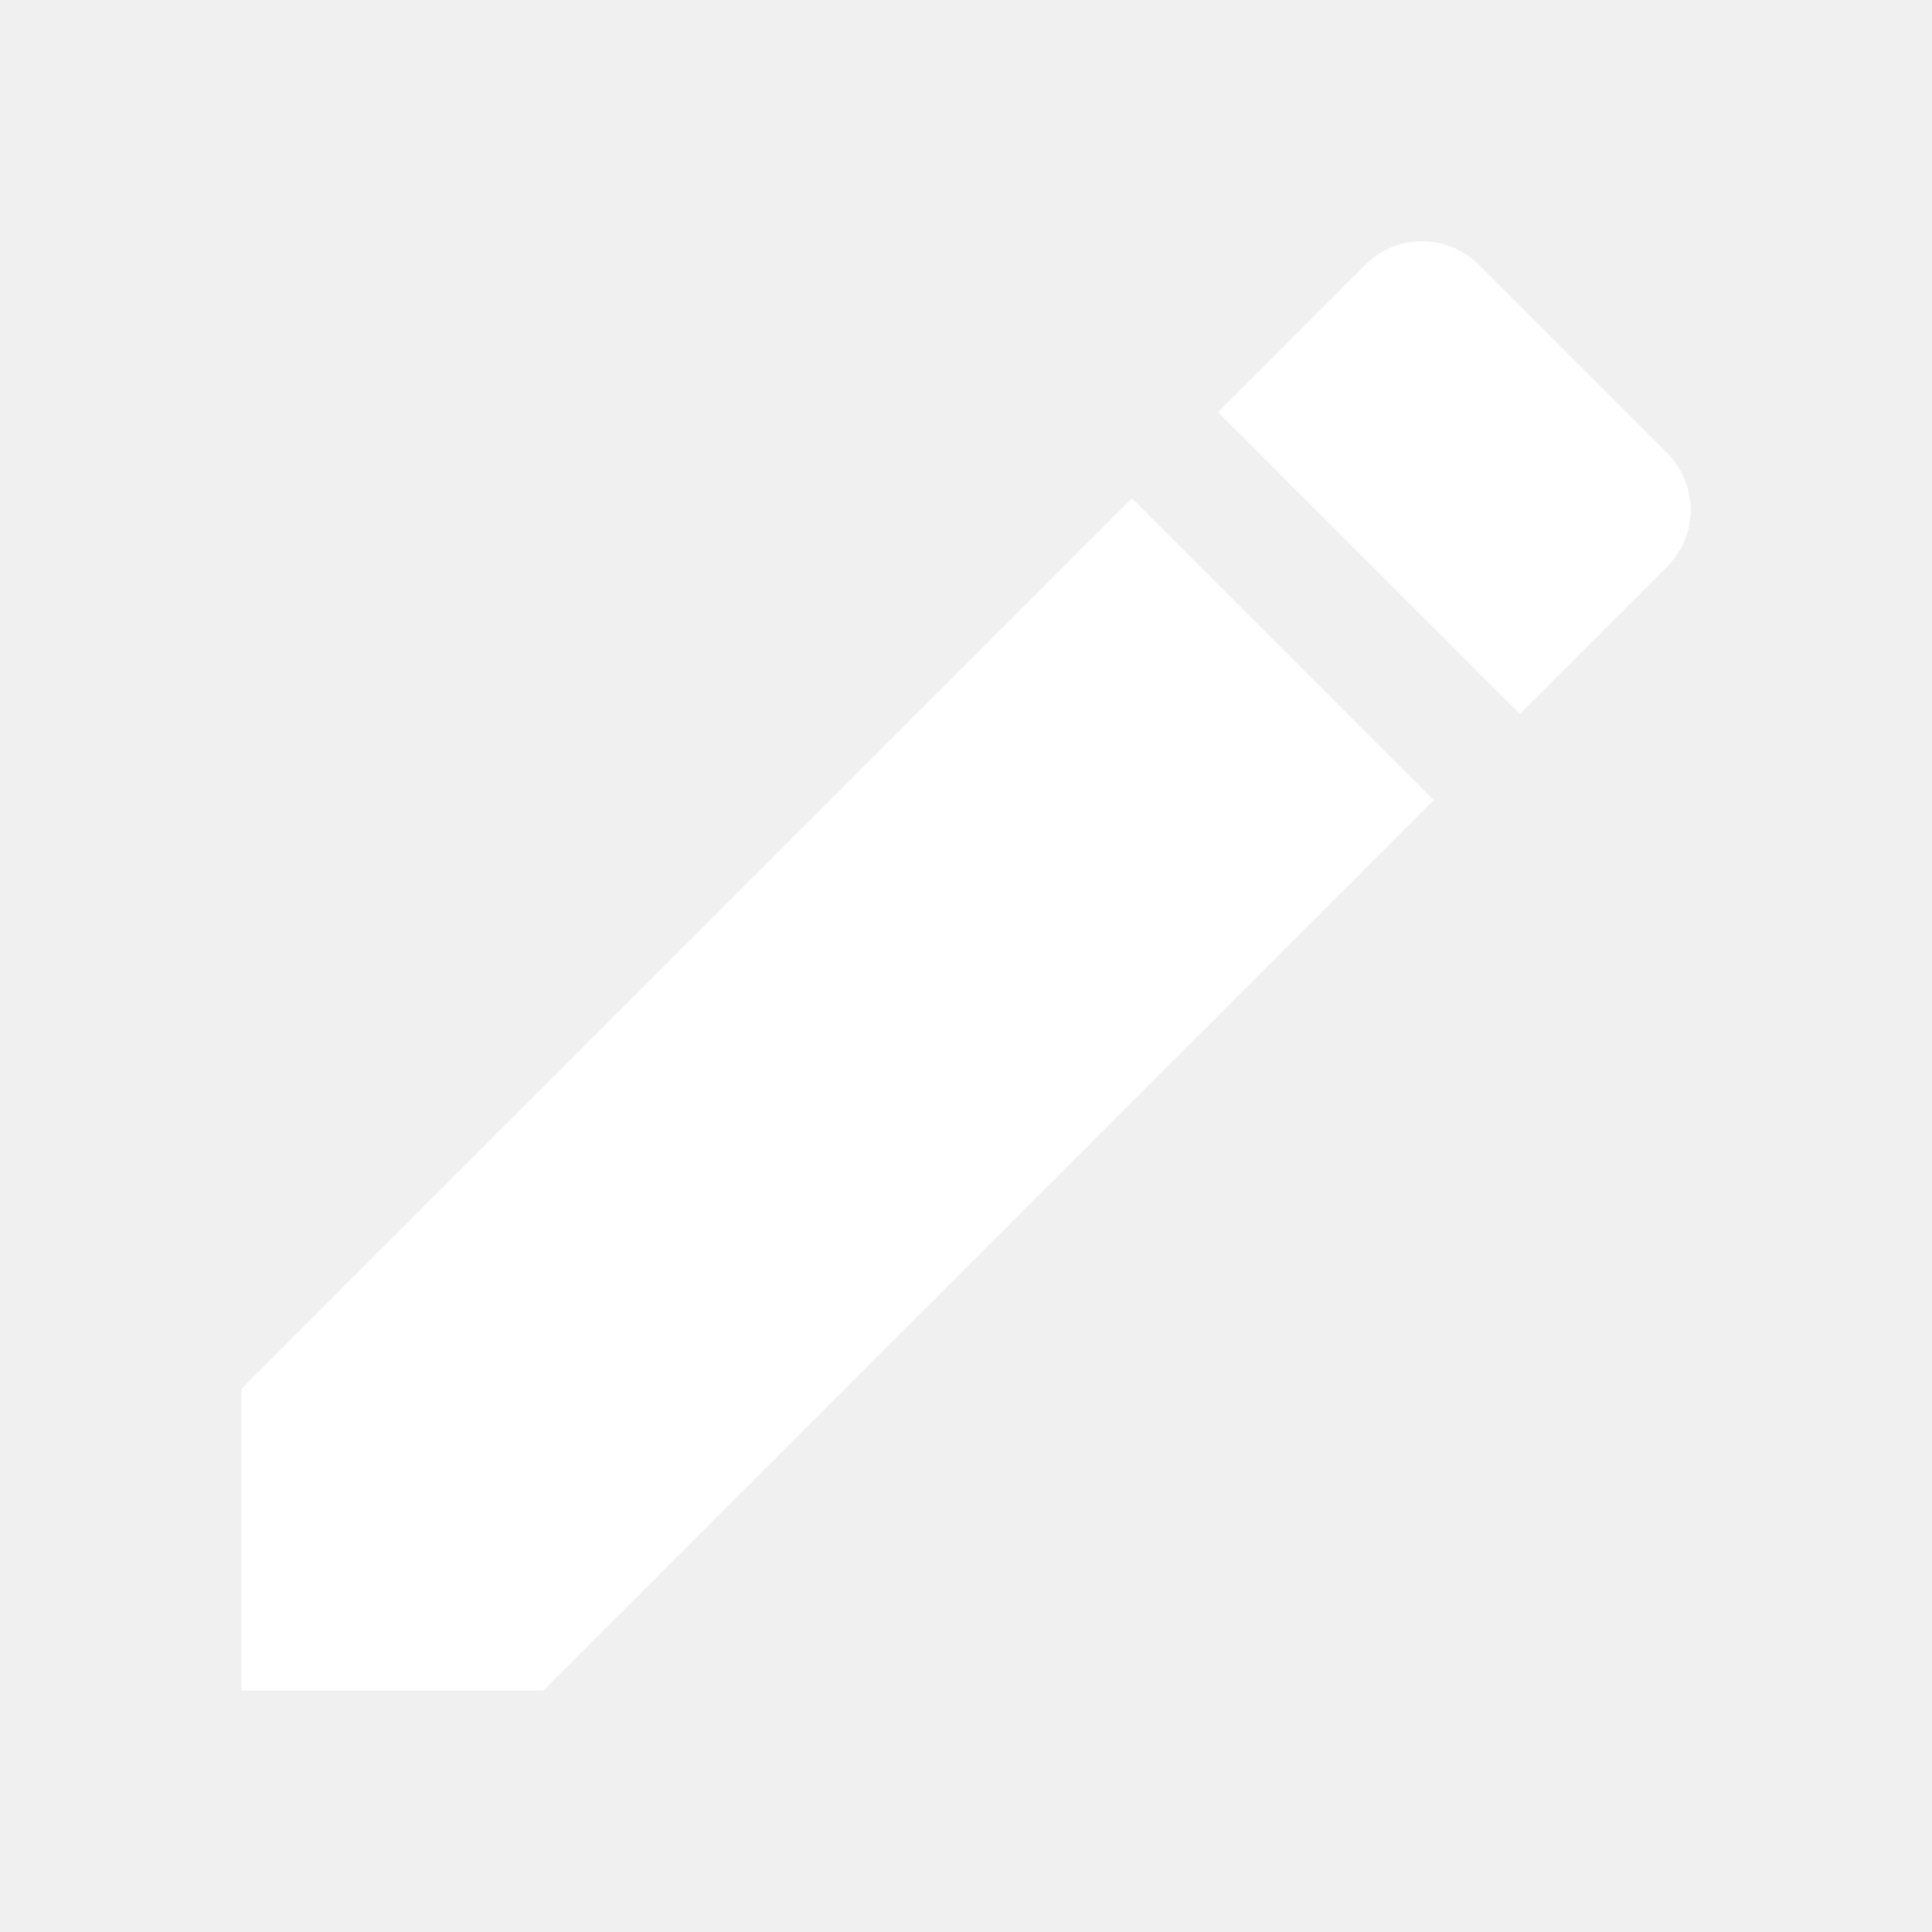
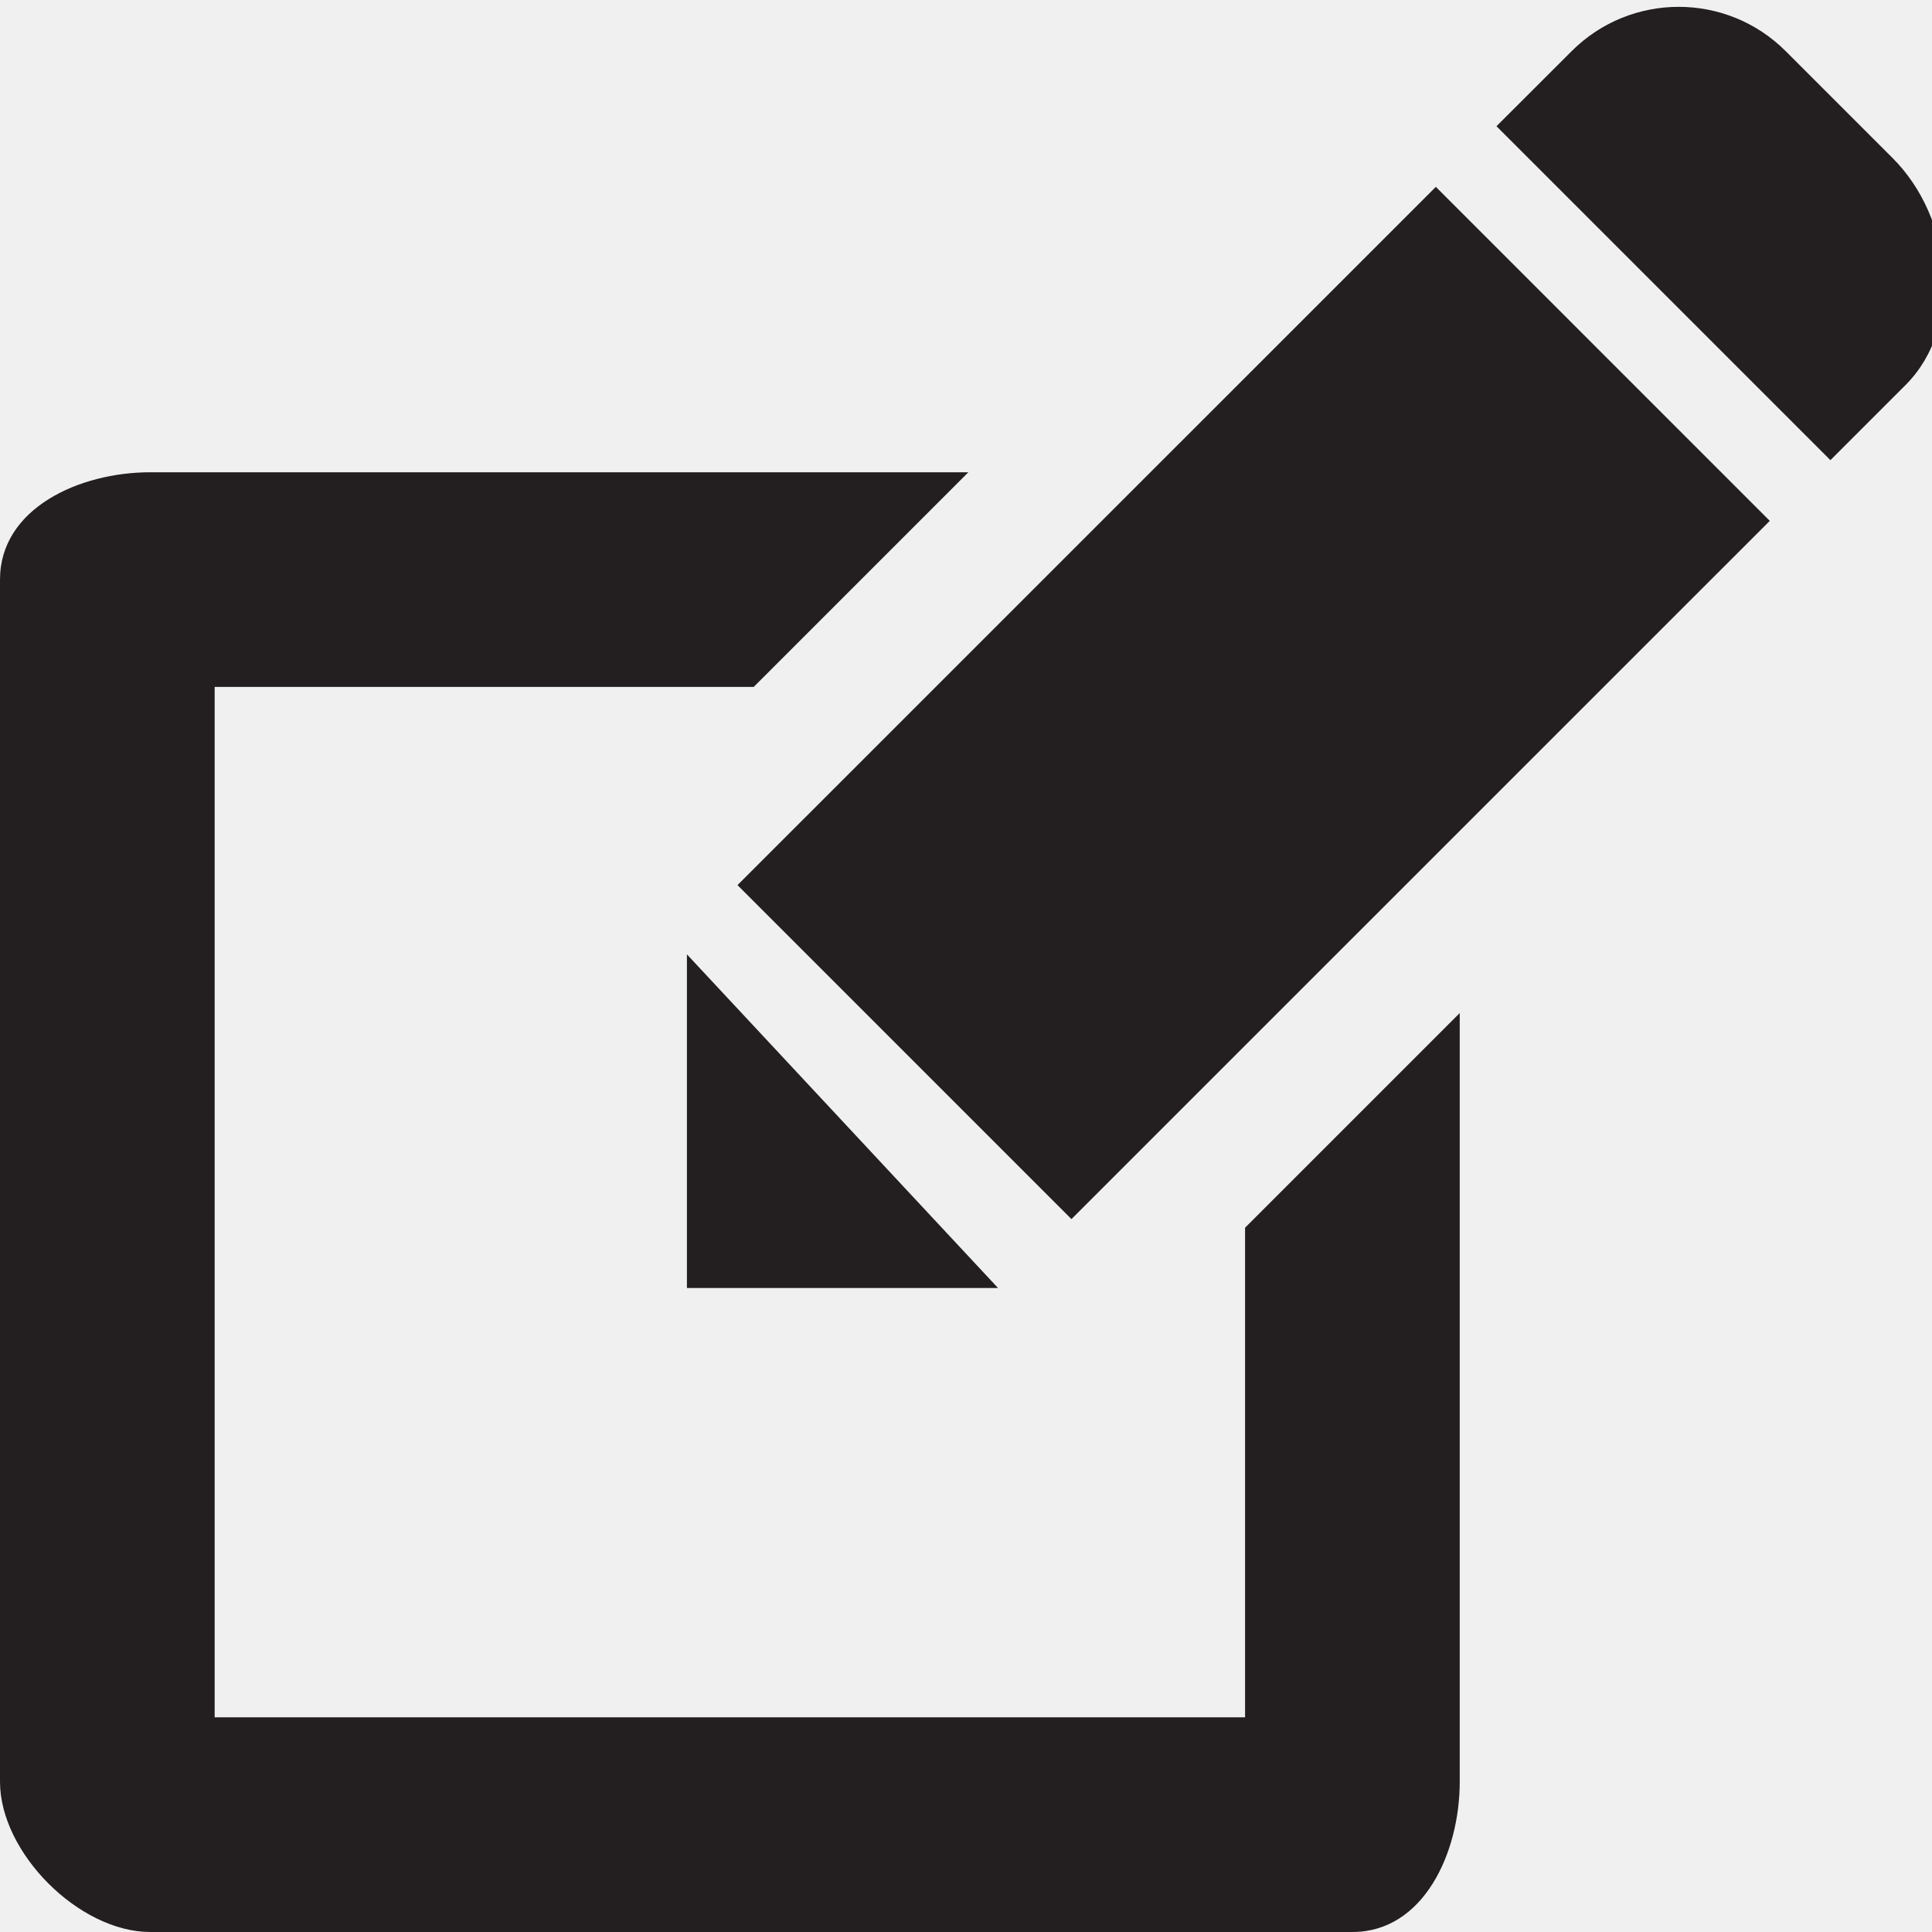
- <svg xmlns="http://www.w3.org/2000/svg" viewBox="0 0 24 24" fill="white" width="24px" height="24px">
-   <path d="M0 0h24v24H0z" fill="none" />
-   <path d="M3 17.25V21h3.75L17.81 9.94l-3.75-3.75L3 17.25zM20.71 7.04c.39-.39.39-1.02 0-1.41l-2.34-2.34c-.39-.39-1.02-.39-1.41 0l-1.83 1.83 3.75 3.75 1.83-1.83z" />
+ <svg xmlns="http://www.w3.org/2000/svg" enable-background="new 0 0 45 45" height="24px" id="Layer_1" version="1.1" viewBox="0 0 45 45" width="24px" xml:space="preserve">
+   <g>
+     <rect fill="#231F20" height="23" transform="matrix(-0.7071 -0.7072 0.7072 -0.7071 38.2666 48.6029)" width="11" x="23.7" y="4.875" />
+     <path d="M44.087,3.686l-2.494-2.494c-1.377-1.377-3.61-1.377-4.987,0L34.856,2.94l7.778,7.778l1.749-1.749   C45.761,7.593,45.465,5.063,44.087,3.686z" fill="#231F20" />
+     <polygon fill="#231F20" points="16,22.229 16,30 23.246,30  " />
+     <path d="M29,40H5V16h12.555l5-5H3.5C1.843,11,0,11.843,0,13.5v28C0,43.156,1.843,45,3.5,45h28   c1.656,0,2.5-1.844,2.5-3.5V23.596l-5,5V40z" fill="#231F20" />
+   </g>
</svg>
